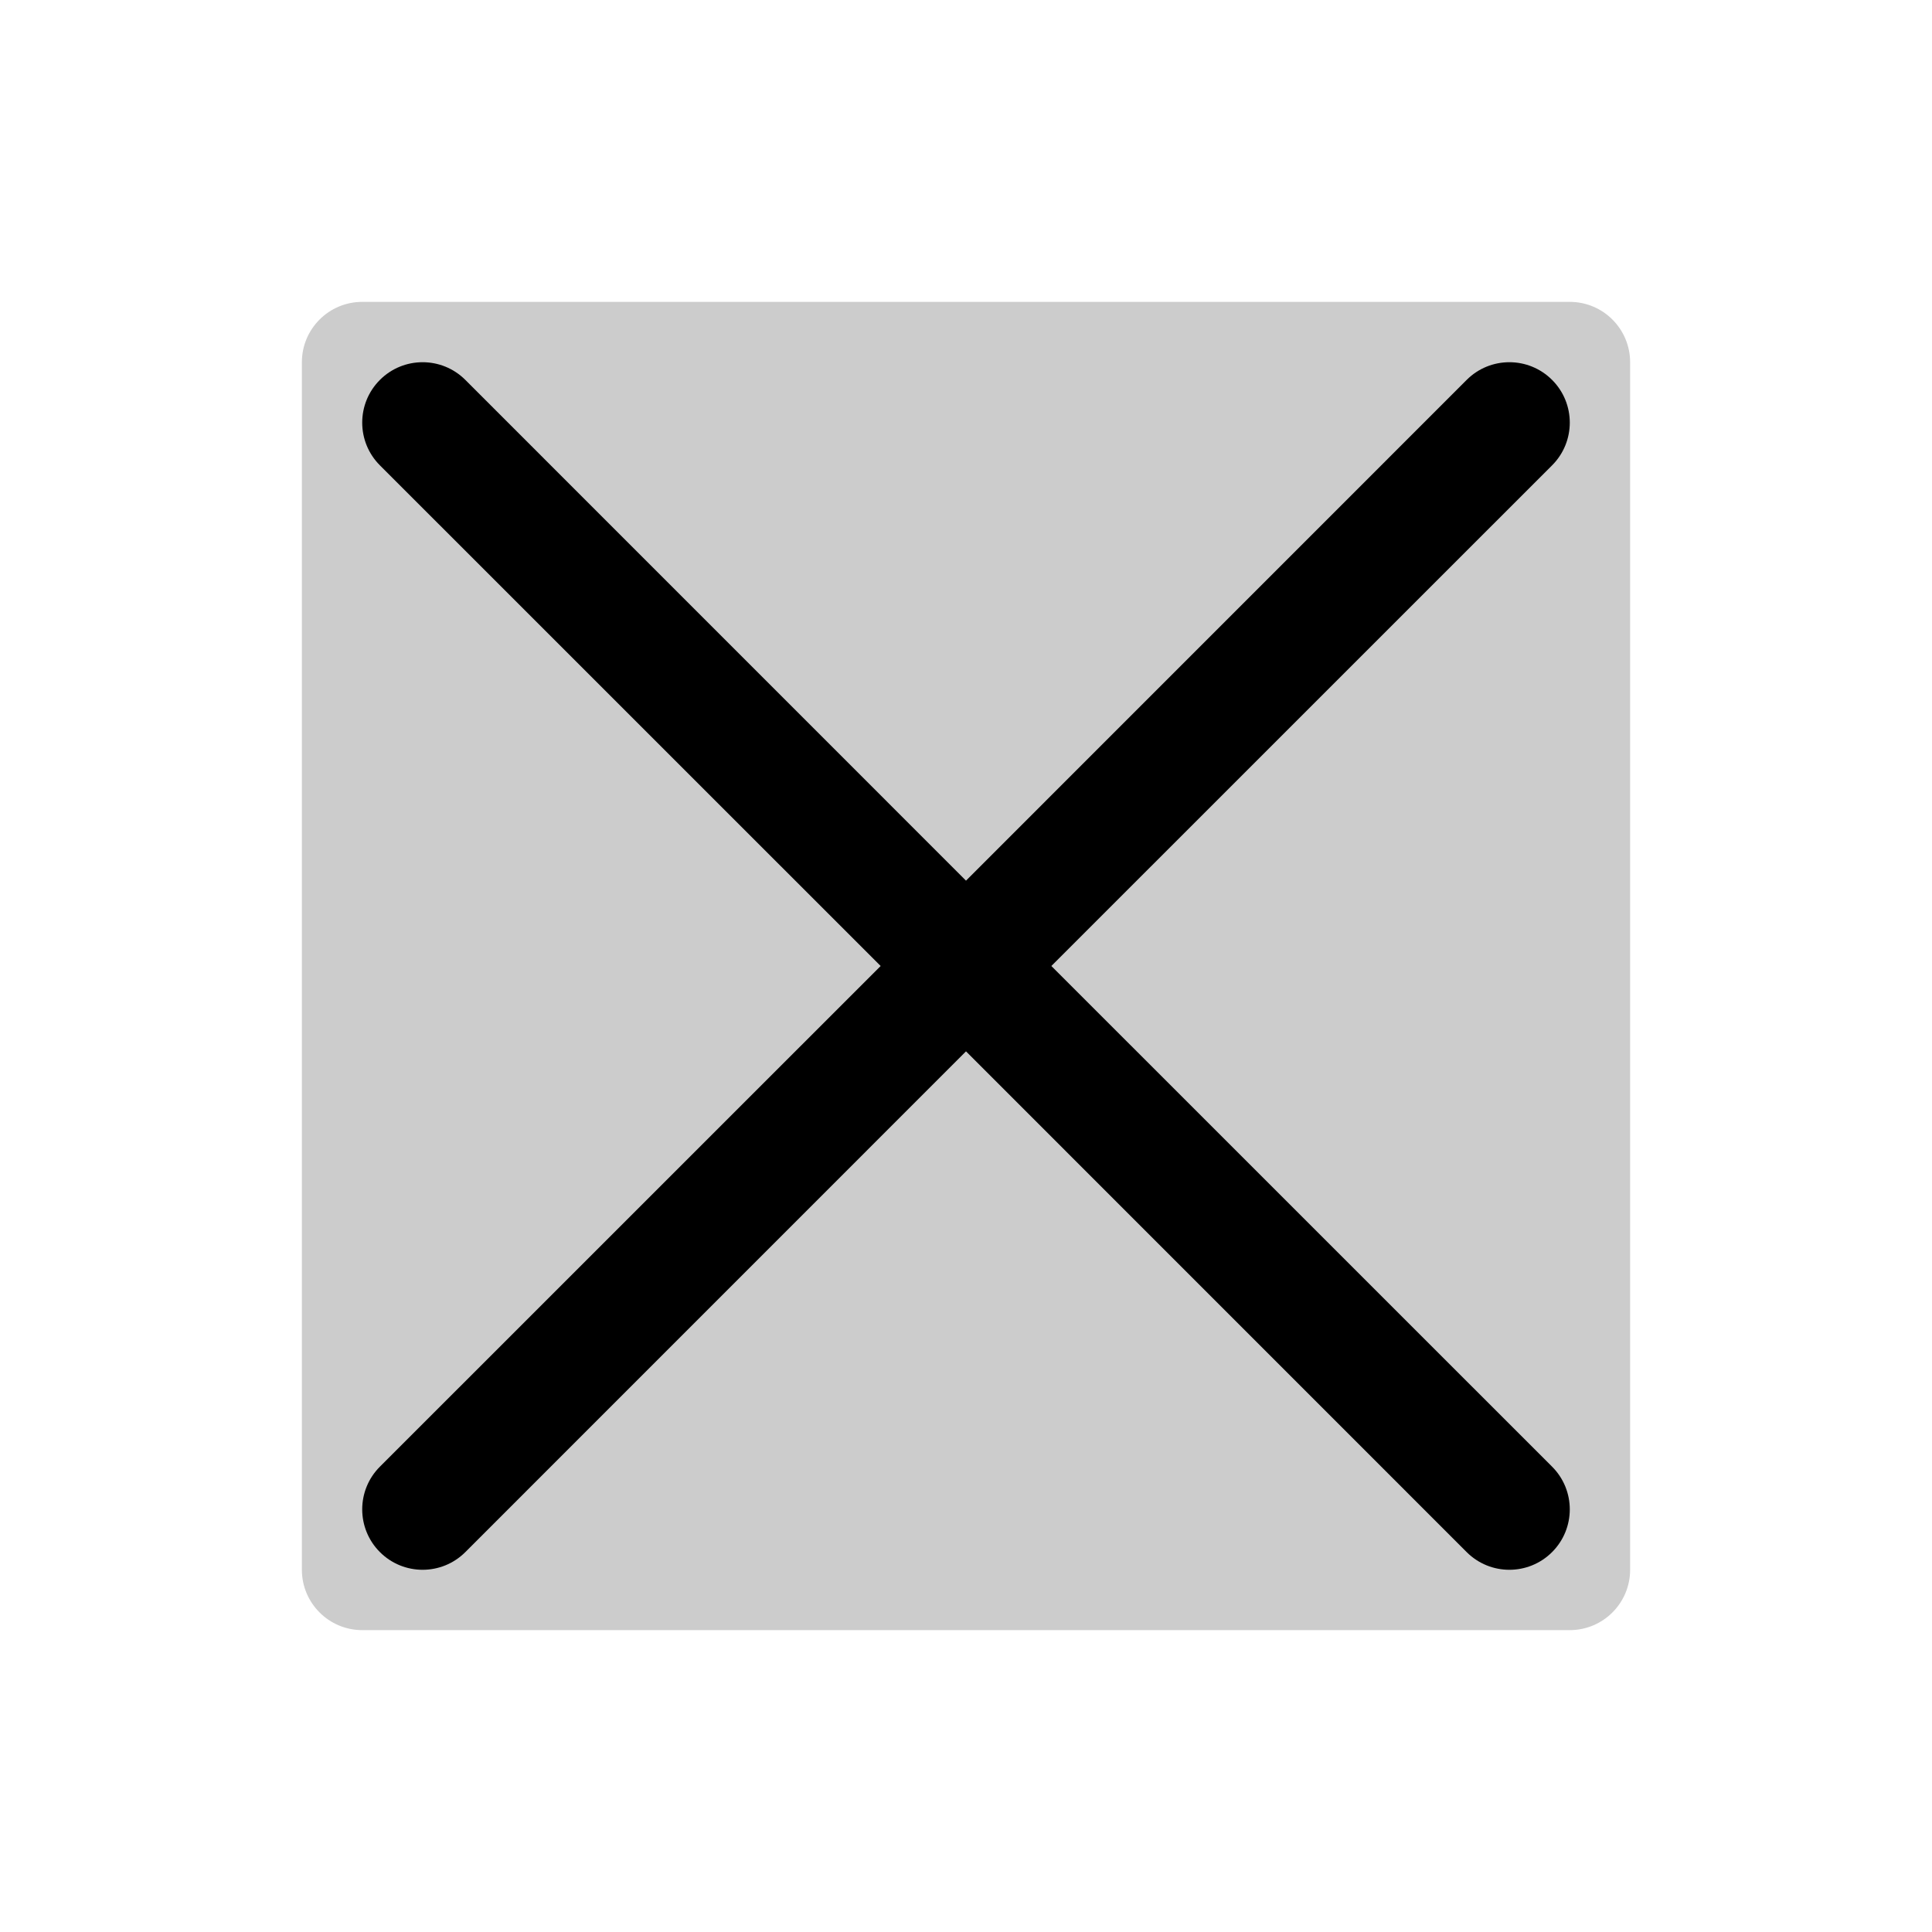
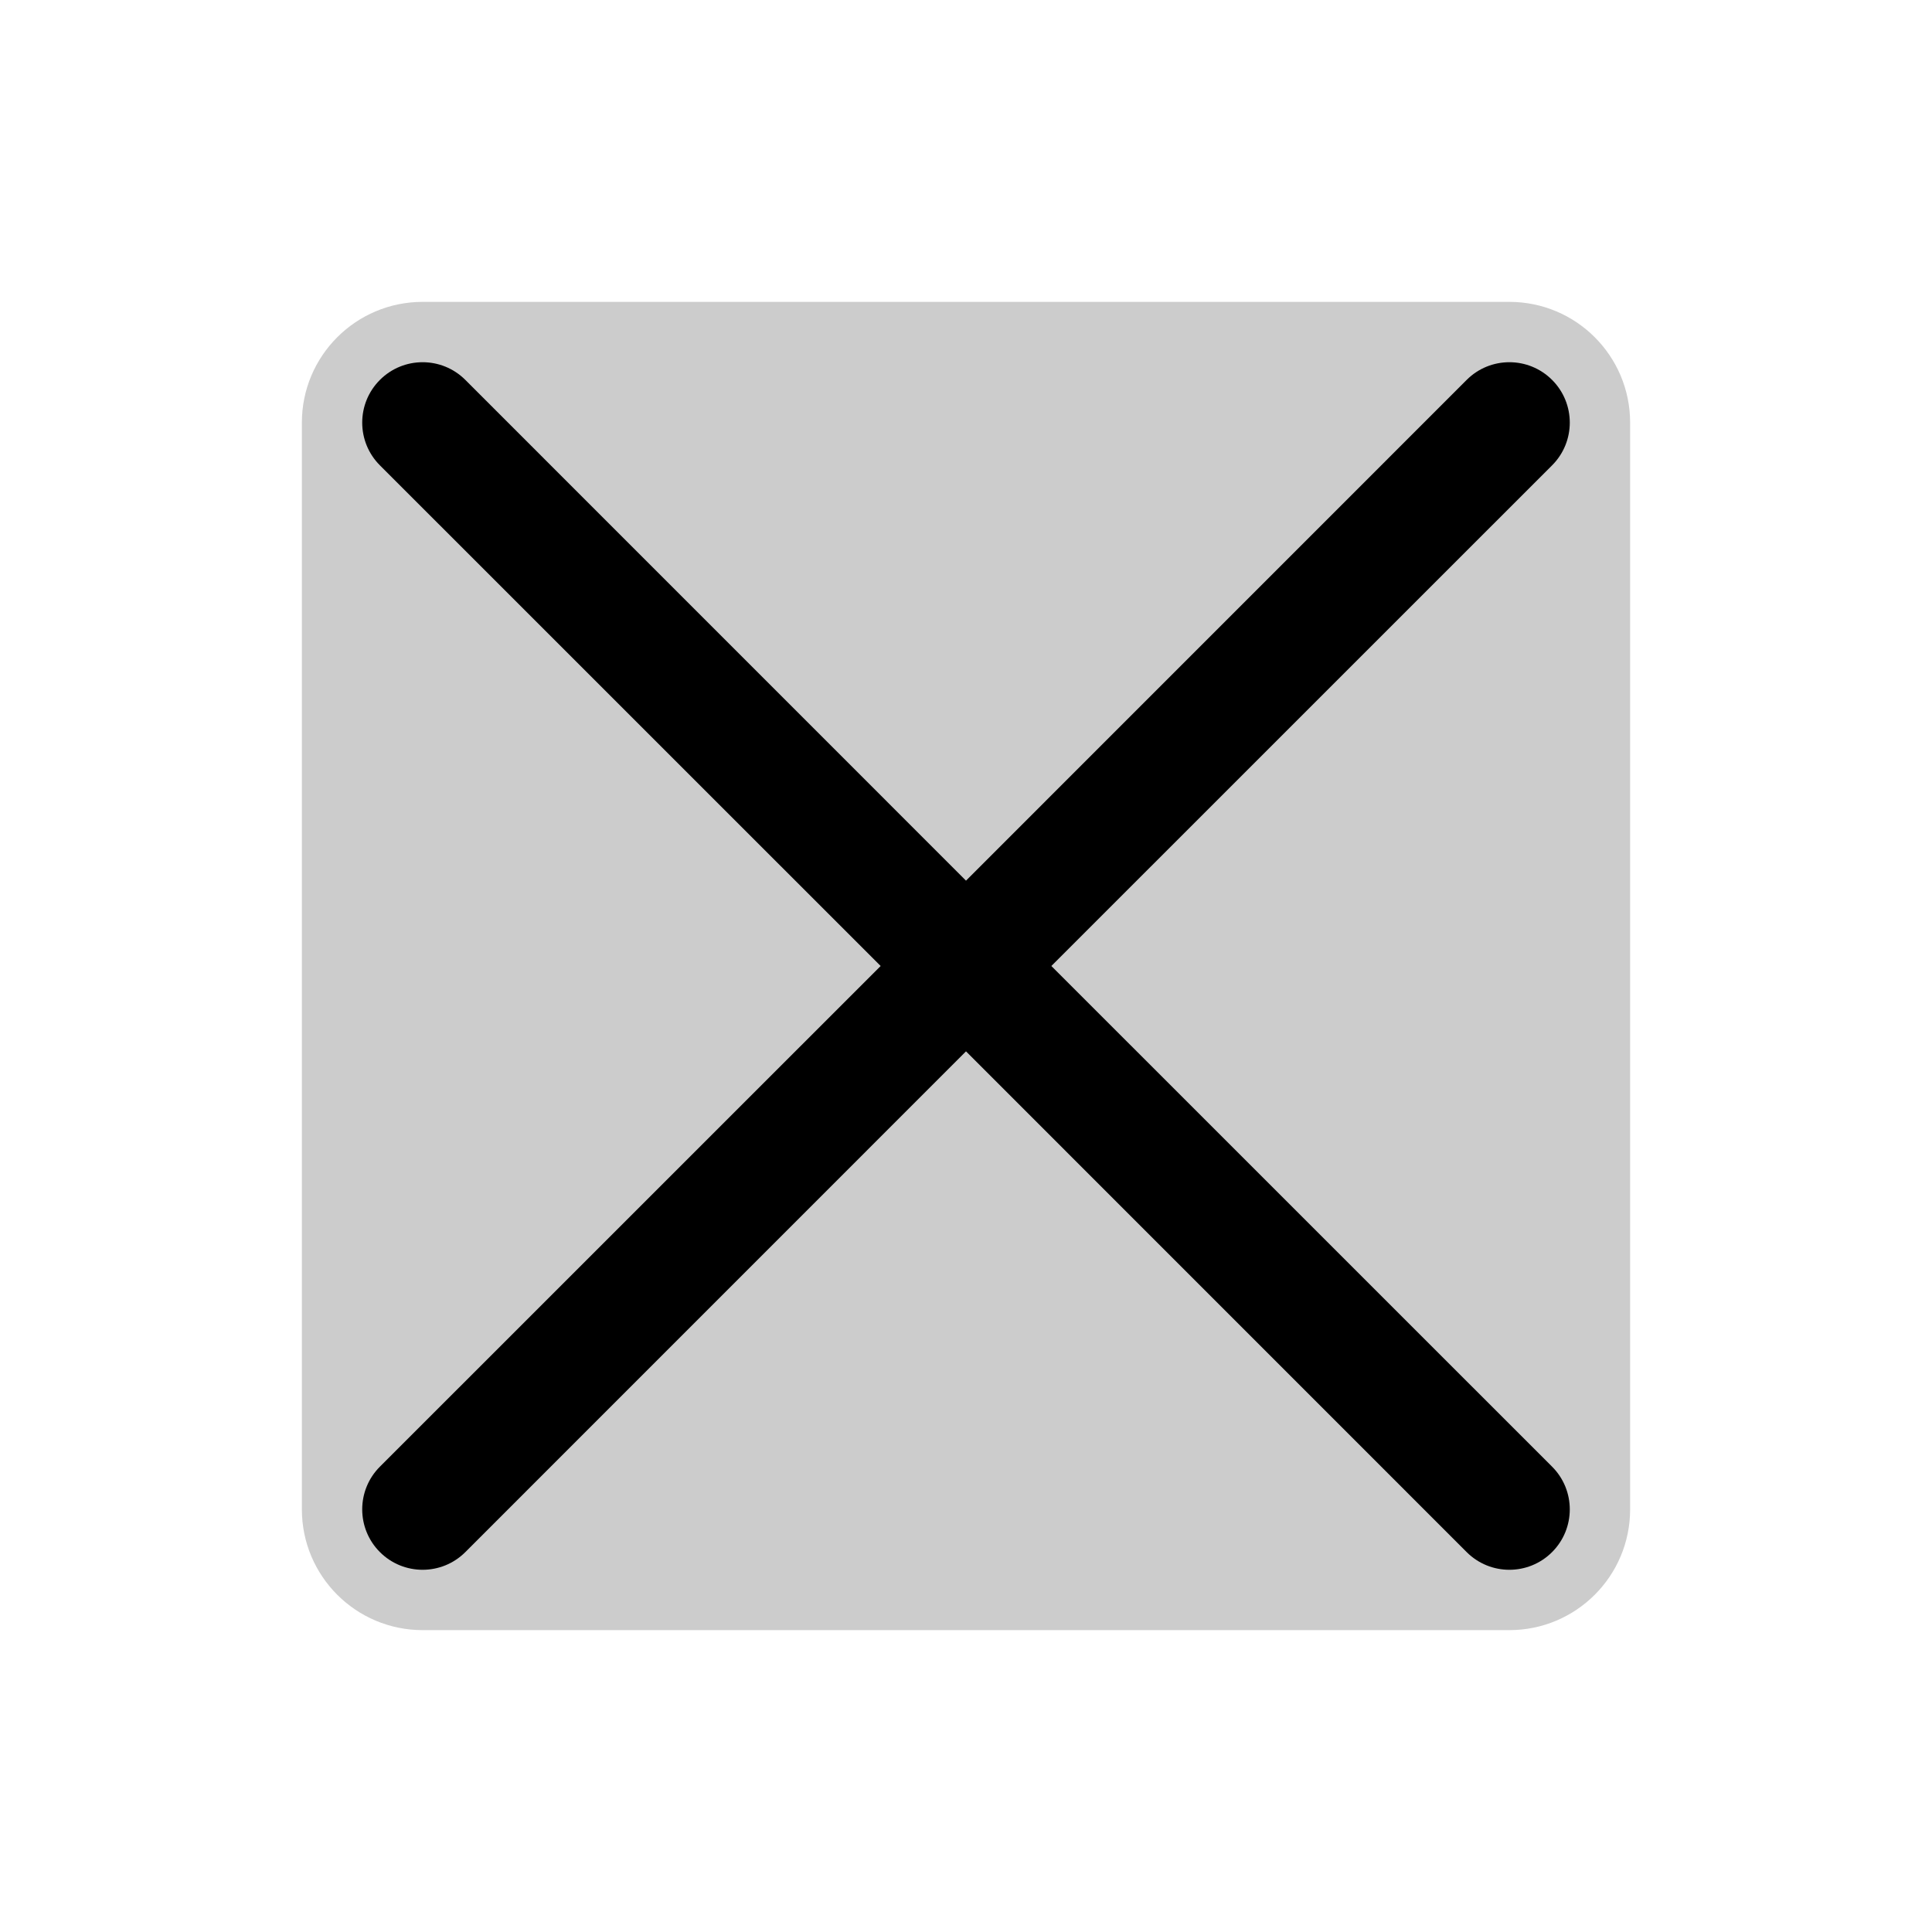
<svg xmlns="http://www.w3.org/2000/svg" viewBox="0 0 256 256" fill="currentColor">
-   <path d="M216,48V208a8,8,0,0,1-8,8H48a8,8,0,0,1-8-8V48a8,8,0,0,1,8-8H208A8,8,0,0,1,216,48Z" opacity="0.2" />
+   <path d="M216,56V200a16,16,0,0,1-16,16H56a16,16,0,0,1-16-16V56A16,16,0,0,1,56,40H200A16,16,0,0,1,216,56Z" opacity="0.2" />
  <path d="M205.66,194.34a8,8,0,0,1-11.32,11.32L128,139.31,61.66,205.66a8,8,0,0,1-11.32-11.32L116.69,128,50.34,61.66A8,8,0,0,1,61.66,50.34L128,116.69l66.34-66.35a8,8,0,0,1,11.32,11.32L139.31,128Z" />
</svg>
